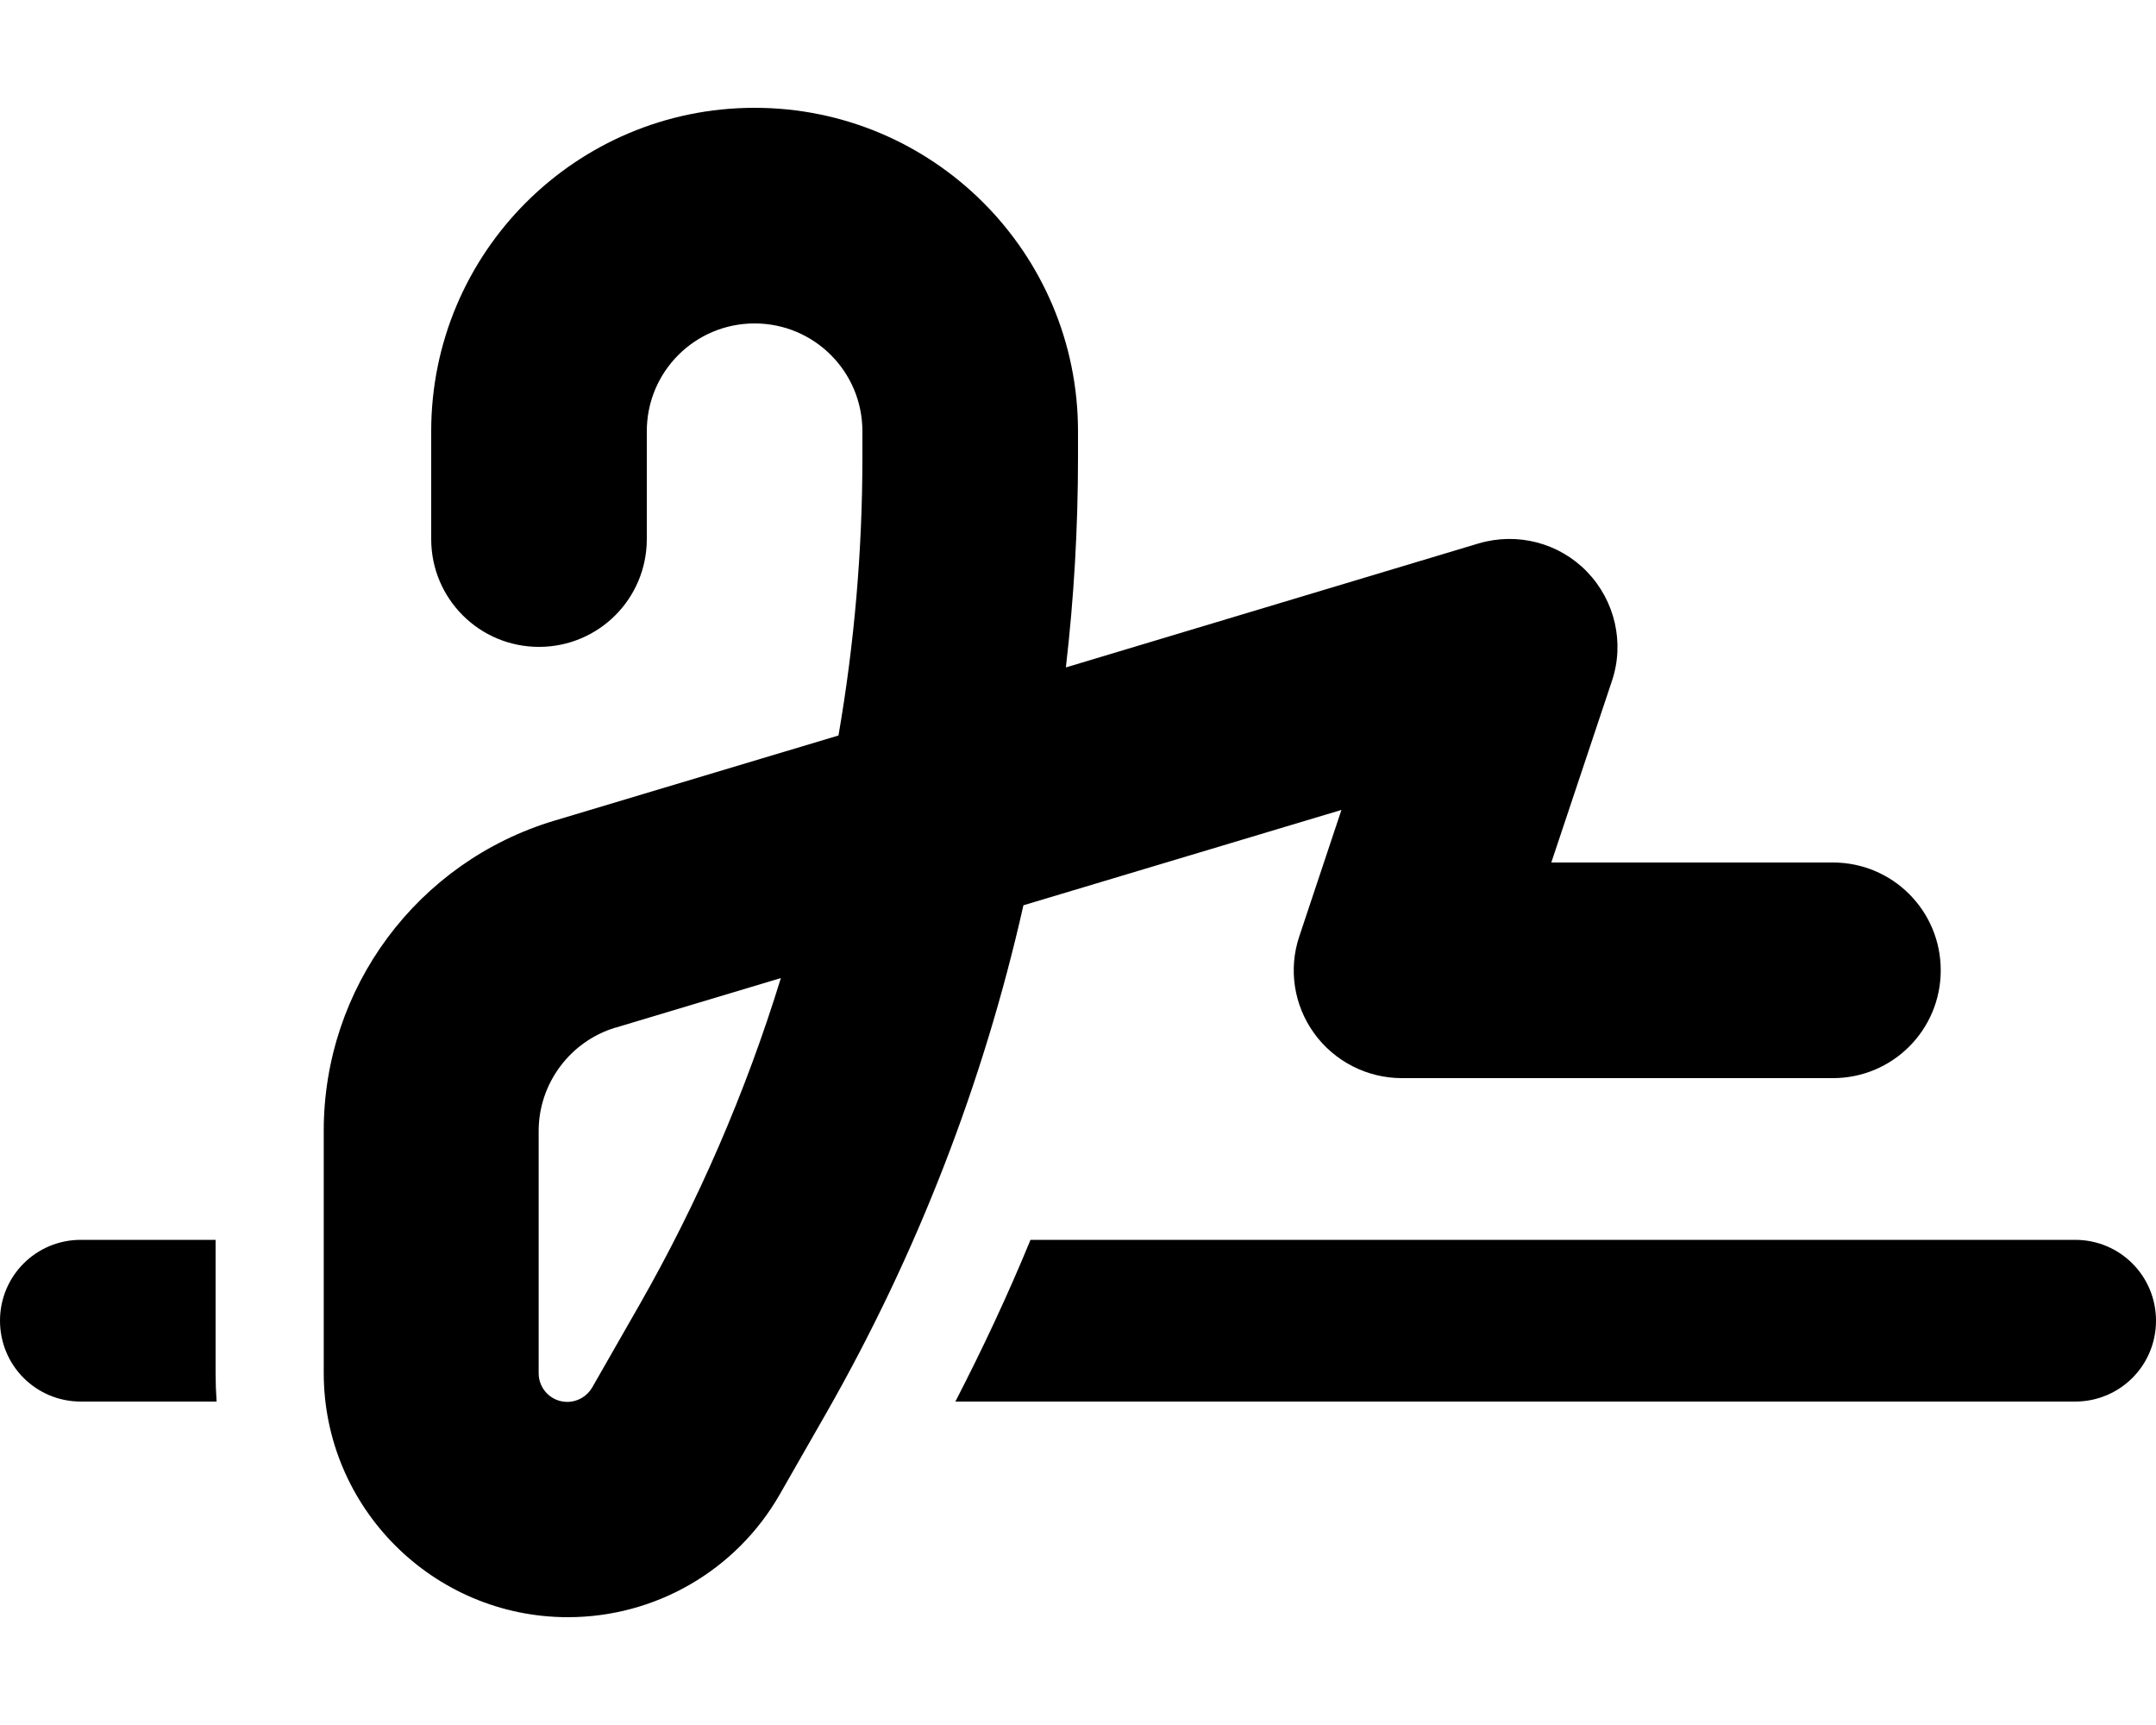
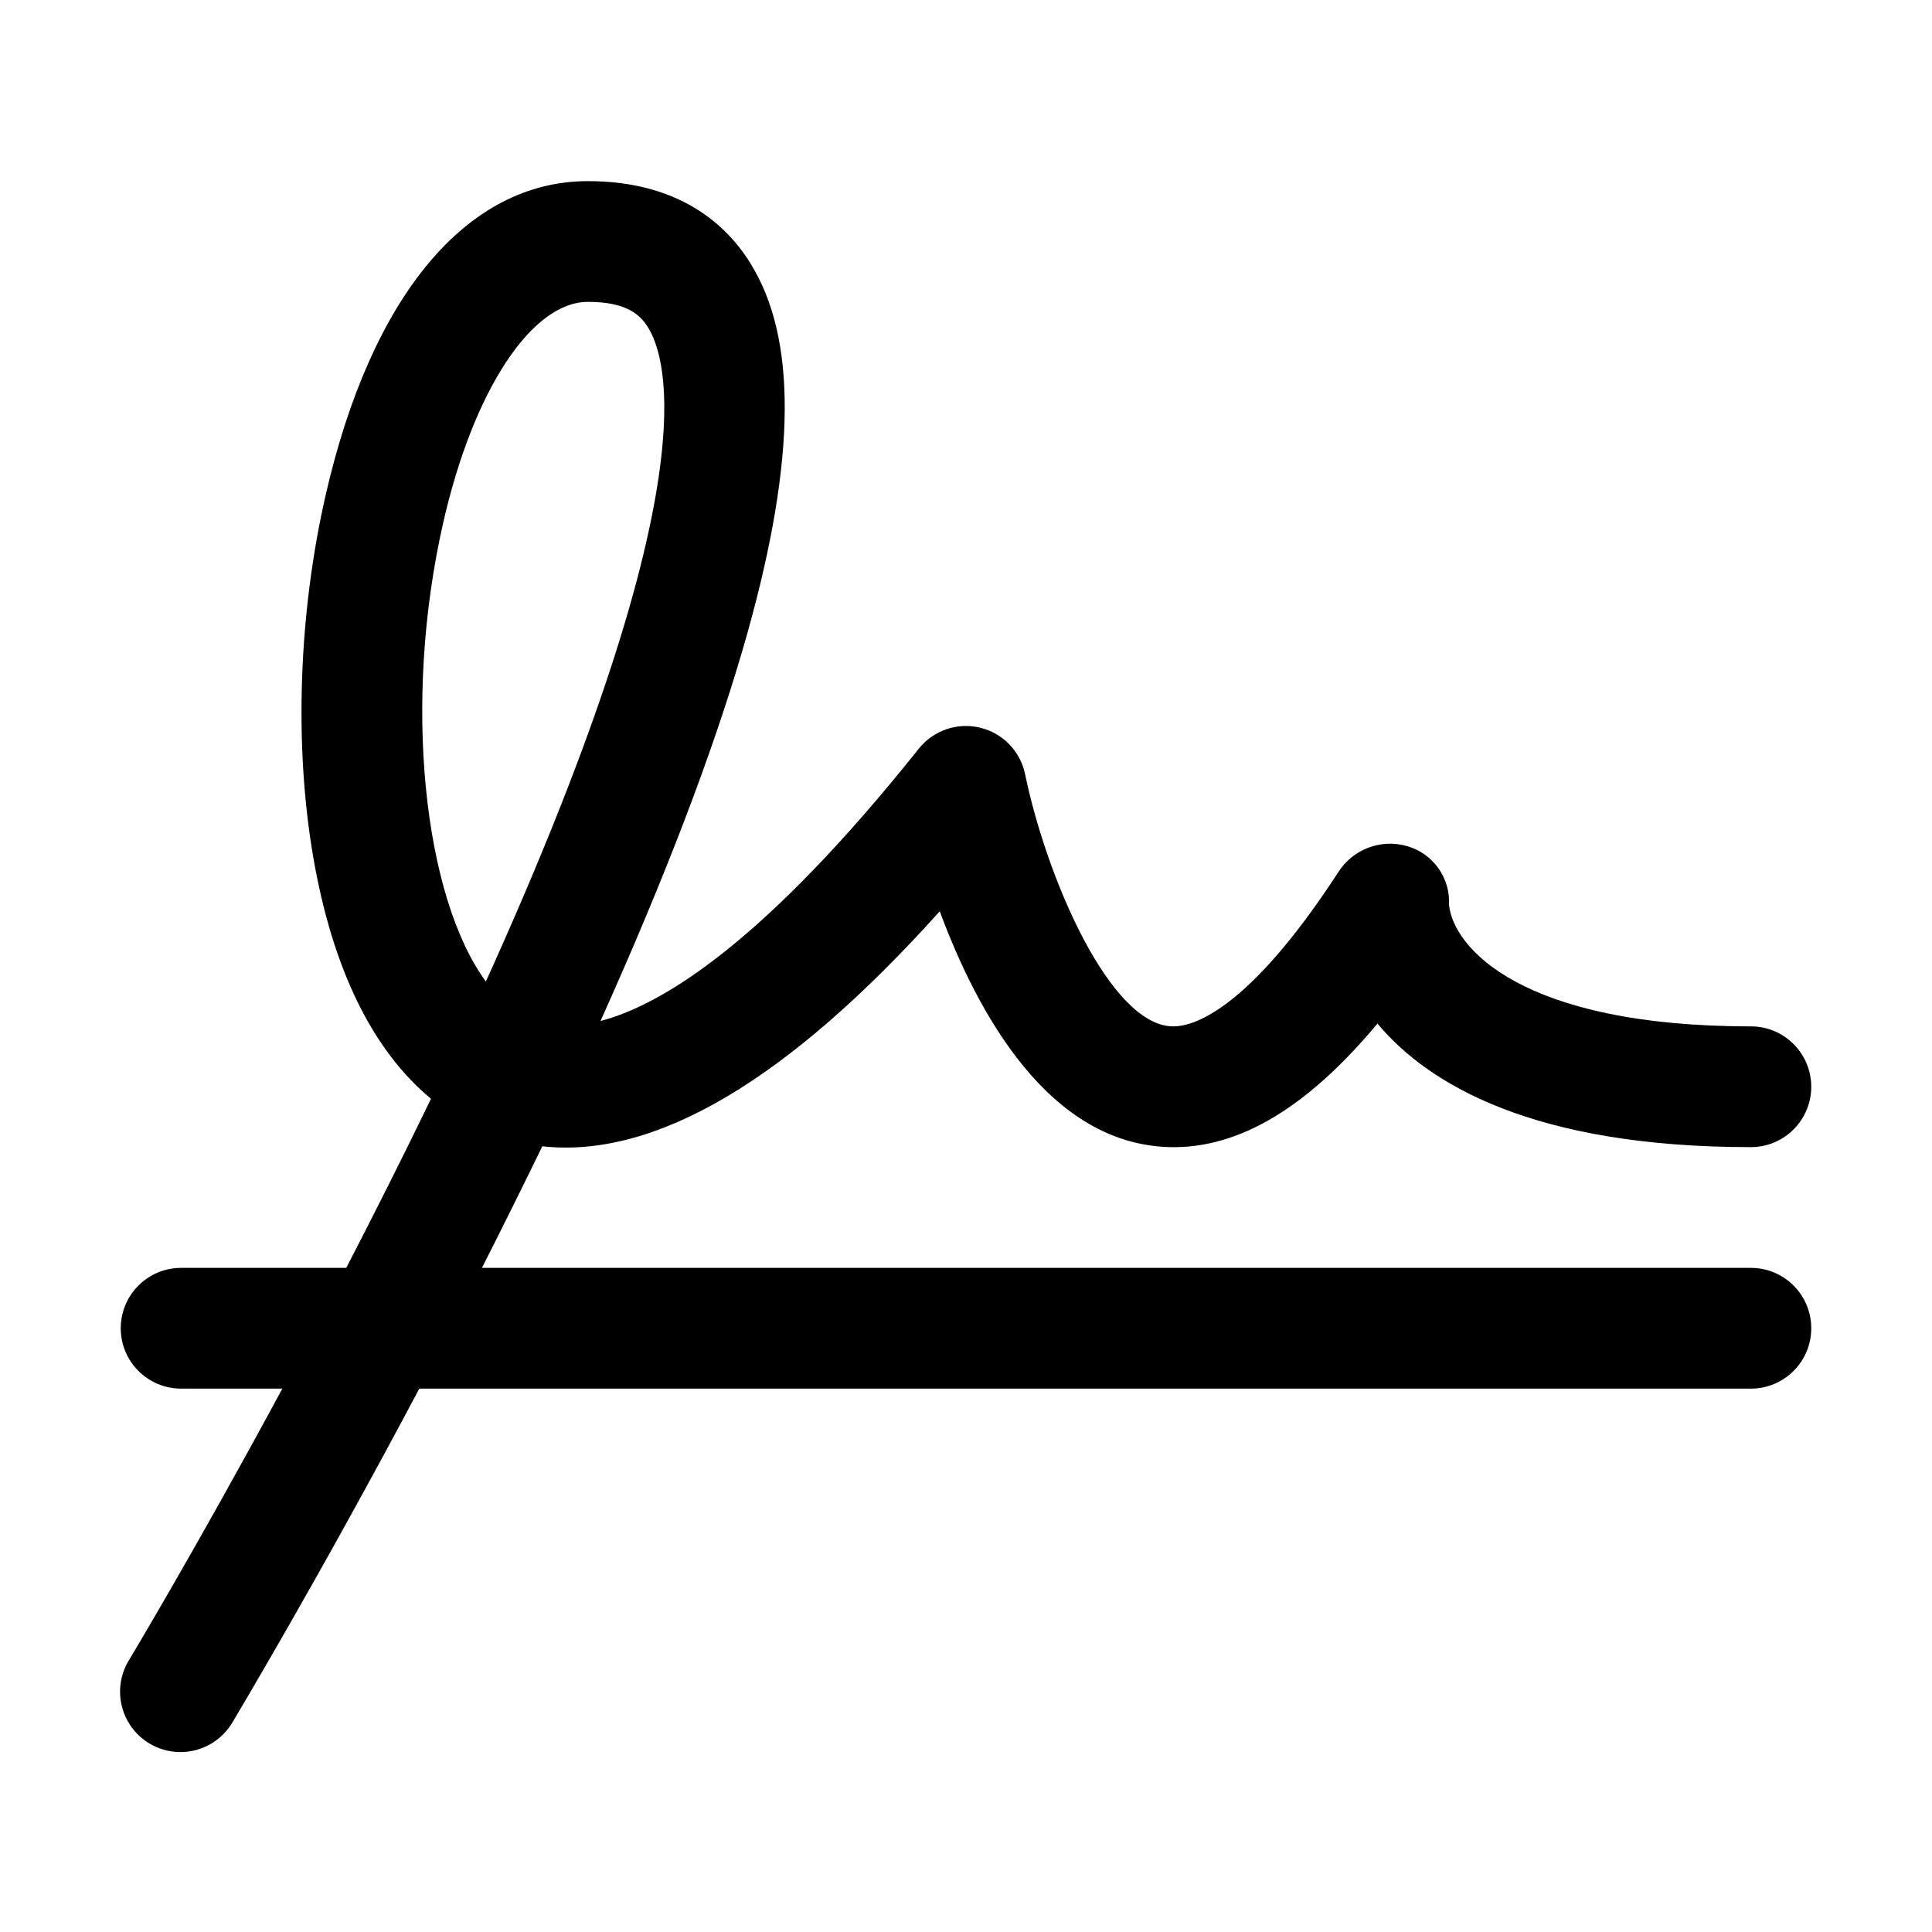
- <svg xmlns="http://www.w3.org/2000/svg" viewBox="0 0 640 512">
-   <path d="M192 128c0-17.7 14.3-32 32-32s32 14.3 32 32l0 7.8c0 27.7-2.4 55.3-7.1 82.5l-84.4 25.3c-40.6 12.2-68.4 49.6-68.4 92l0 71.9c0 40 32.5 72.5 72.5 72.5c26 0 50-13.9 62.9-36.5l13.9-24.3c26.8-47 46.5-97.7 58.4-150.5l94.4-28.3-12.5 37.5c-3.3 9.8-1.6 20.5 4.4 28.8s15.7 13.3 26 13.3l128 0c17.7 0 32-14.3 32-32s-14.3-32-32-32l-83.6 0 18-53.9c3.8-11.3 .9-23.8-7.4-32.4s-20.7-11.8-32.2-8.4L316.4 198.1c2.4-20.7 3.6-41.4 3.6-62.3l0-7.8c0-53-43-96-96-96s-96 43-96 96l0 32c0 17.7 14.3 32 32 32s32-14.3 32-32l0-32zm-9.2 177l49-14.7c-10.4 33.8-24.5 66.4-42.1 97.2l-13.9 24.3c-1.5 2.6-4.3 4.3-7.4 4.3c-4.7 0-8.5-3.8-8.5-8.5l0-71.9c0-14.1 9.3-26.6 22.8-30.7zM24 368c-13.3 0-24 10.7-24 24s10.7 24 24 24l40.3 0c-.2-2.8-.3-5.6-.3-8.5L64 368l-40 0zm592 48c13.3 0 24-10.7 24-24s-10.7-24-24-24l-310.1 0c-6.7 16.3-14.2 32.3-22.3 48L616 416z" />
+ <svg xmlns="http://www.w3.org/2000/svg" viewBox="0 0 256 256" fill="currentColor">
+   <path d="M232,168H63.86c2.66-5.24,5.33-10.63,8-16.11,15,1.65,32.58-8.78,52.66-31.14,5,13.46,14.45,30.93,30.58,31.25,9.06.18,18.11-5.2,27.42-16.37C189.31,143.75,203.3,152,232,152a8,8,0,0,0,0-16c-30.43,0-39.43-10.45-40-16.11a7.67,7.67,0,0,0-5.46-7.75,8.14,8.14,0,0,0-9.25,3.49c-12.07,18.54-19.38,20.43-21.92,20.37-8.26-.16-16.66-19.52-19.54-33.42a8,8,0,0,0-14.09-3.37C101.54,124.55,88,133.08,79.57,135.29,88.06,116.42,94.4,99.85,98.46,85.9c6.82-23.44,7.32-39.83,1.51-50.1-3-5.38-9.34-11.8-22.06-11.8C61.85,24,49.18,39.18,43.14,65.65c-3.59,15.71-4.18,33.21-1.62,48s7.87,25.55,15.59,31.94c-3.73,7.72-7.53,15.26-11.23,22.41H24a8,8,0,0,0,0,16H37.41c-11.32,21-20.12,35.64-20.26,35.88a8,8,0,1,0,13.71,8.24c.15-.26,11.27-18.79,24.7-44.12H232a8,8,0,0,0,0-16ZM58.74,69.21C62.72,51.74,70.43,40,77.91,40c5.33,0,7.1,1.86,8.13,3.67,3,5.33,6.52,24.19-21.66,86.39C56.12,118.78,53.31,93,58.74,69.21Z" />
</svg>
